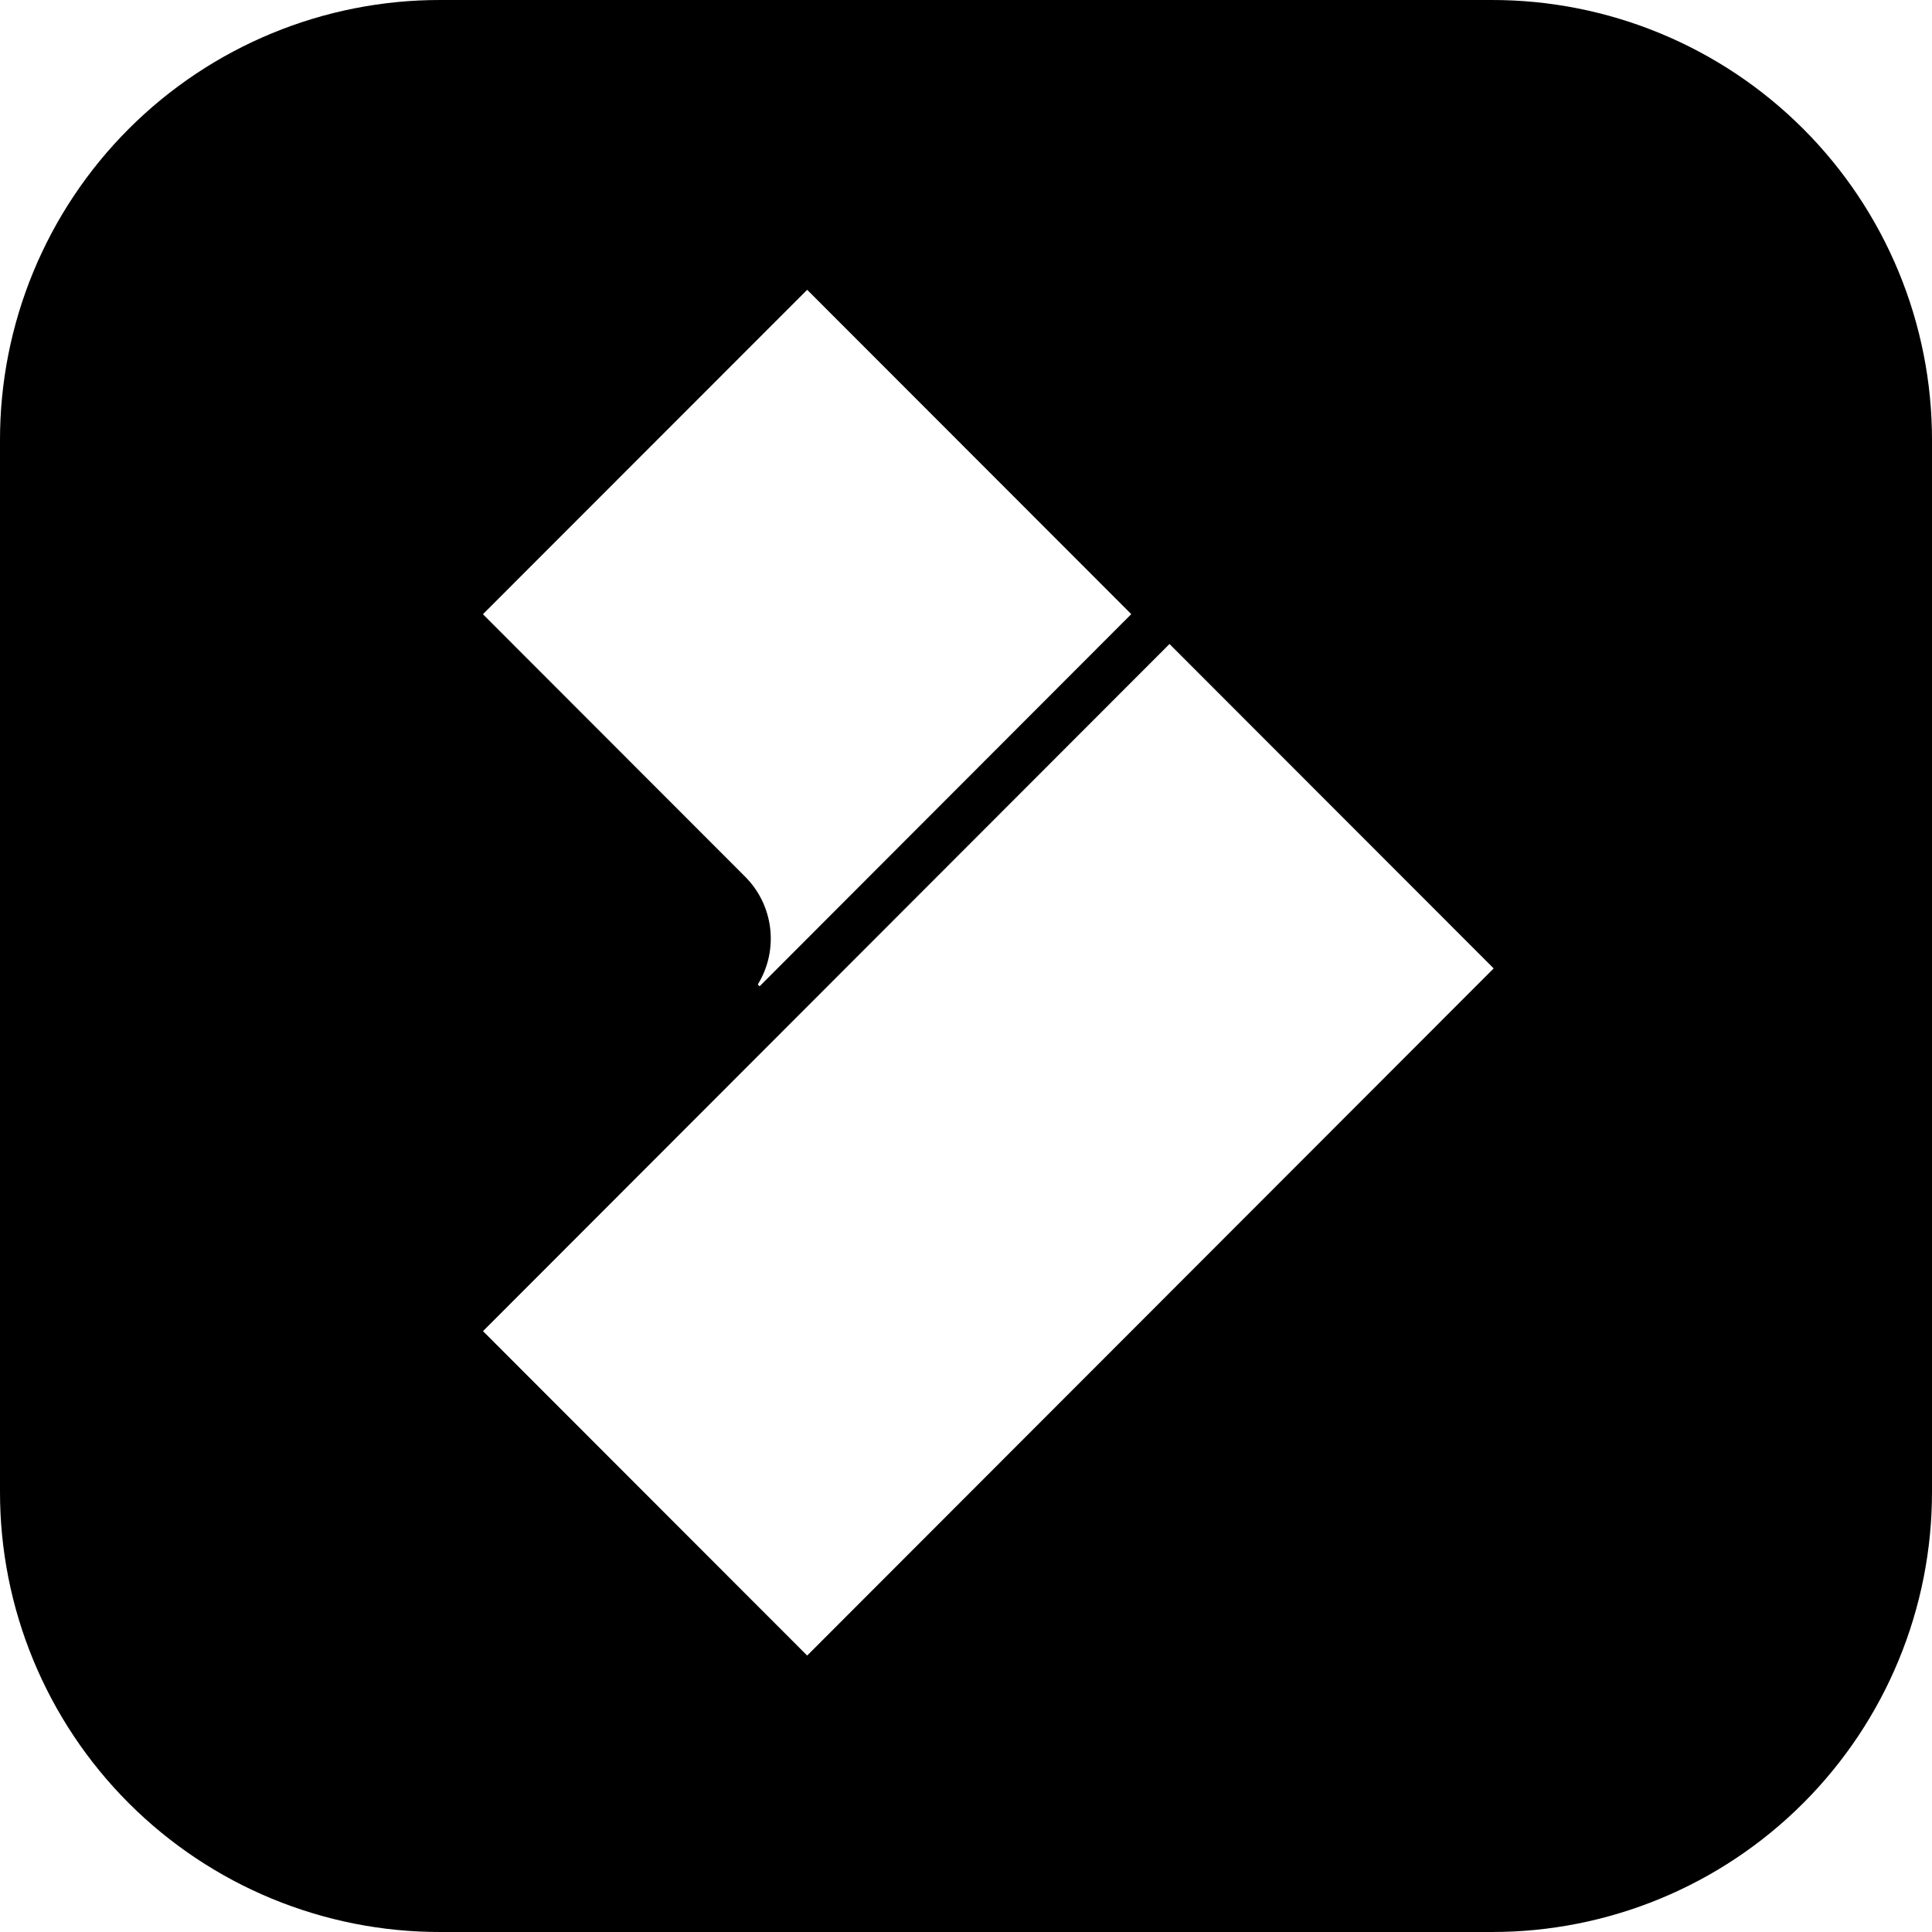
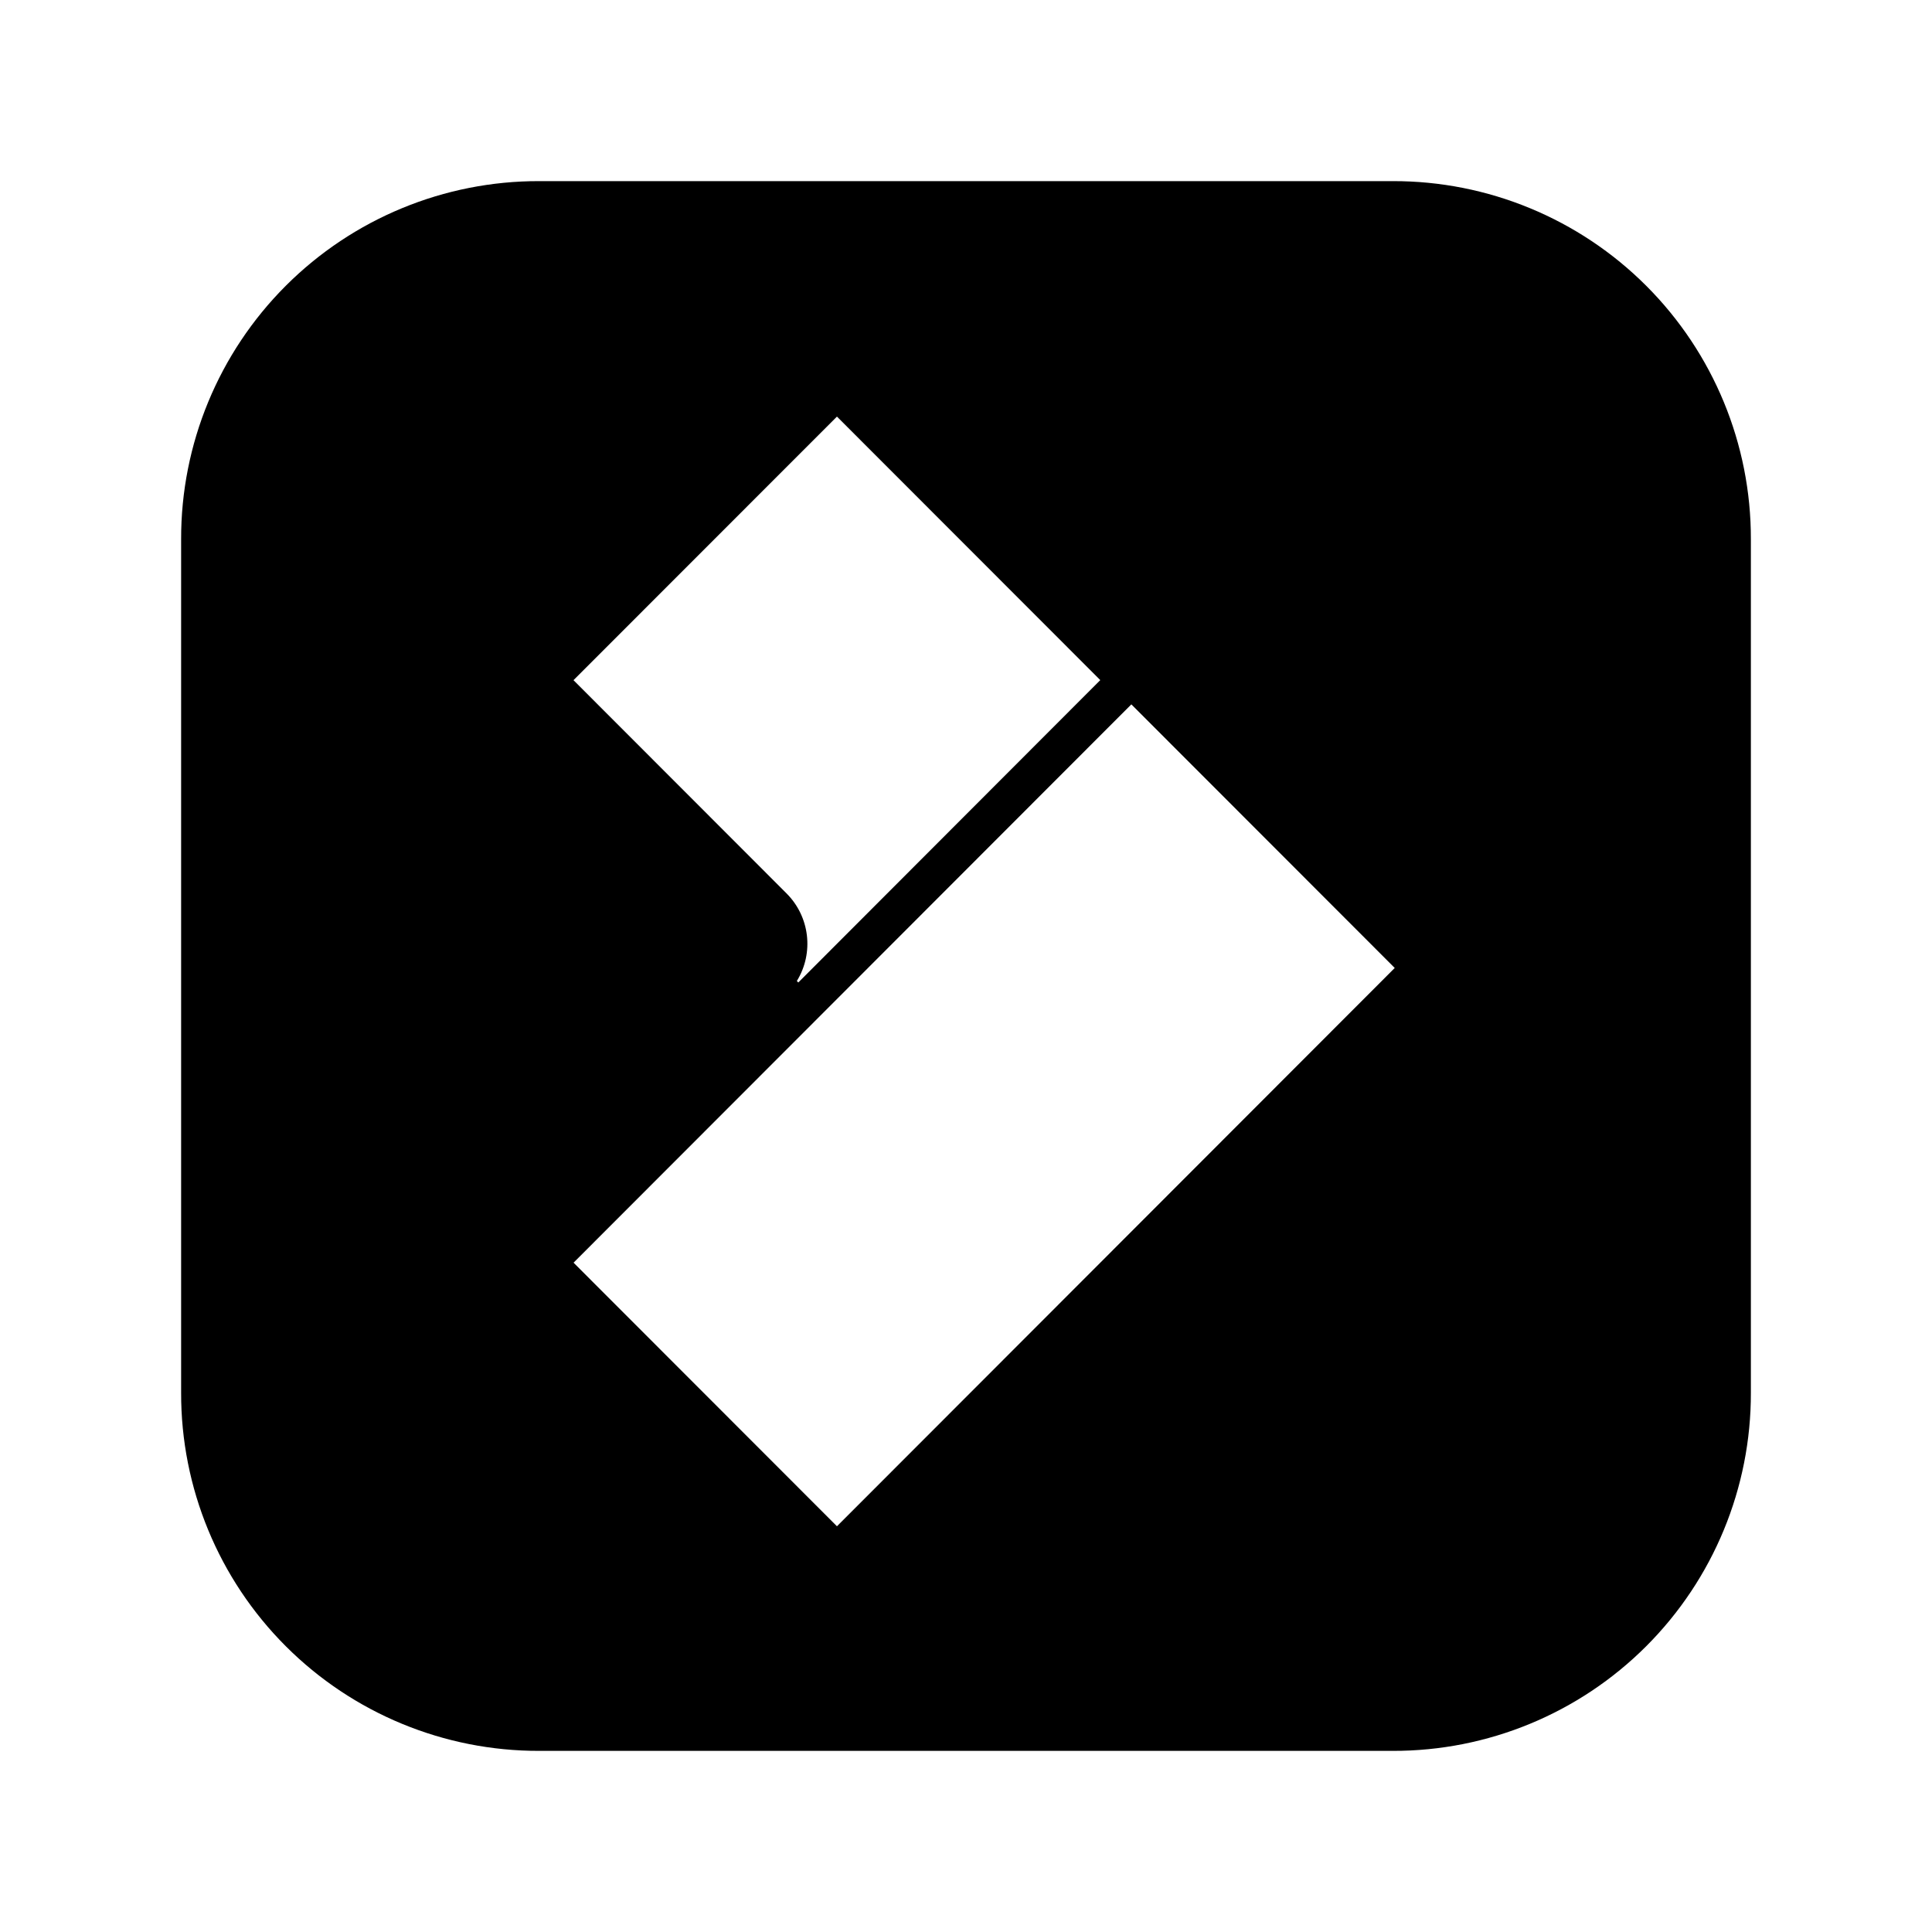
<svg xmlns="http://www.w3.org/2000/svg" width="24" height="24" viewBox="0 0 24 24" fill="none" stroke="currentColor" stroke-width="1.5" stroke-linecap="round" stroke-linejoin="round">
-   <path d="M5.475 0A5.463 5.463 0 0 0 0 5.475v13.05A5.463 5.463 0 0 0 5.475 24h13.05A5.463 5.463 0 0 0 24 18.525V5.475A5.463 5.463 0 0 0 18.525 0H5.475Zm4.552 3.6 4.026 4.029-4.617 4.623-.022-.023a1.088 1.088 0 0 0-.158-1.339L5.999 7.63l4.028-4.03ZM14.528 8l4.027 4.03-8.528 8.536L6 16.536 14.528 8Z" fill="currentColor" stroke="none" />
+   <g transform="translate(2.25 2.25) scale(0.8125)">
+     <path d="M5.475 0A5.463 5.463 0 0 0 0 5.475v13.05A5.463 5.463 0 0 0 5.475 24h13.05A5.463 5.463 0 0 0 24 18.525V5.475A5.463 5.463 0 0 0 18.525 0H5.475Zm4.552 3.6 4.026 4.029-4.617 4.623-.022-.023a1.088 1.088 0 0 0-.158-1.339L5.999 7.63l4.028-4.03ZM14.528 8l4.027 4.03-8.528 8.536L6 16.536 14.528 8Z" fill="currentColor" stroke="none" />
+   </g>
</svg>
